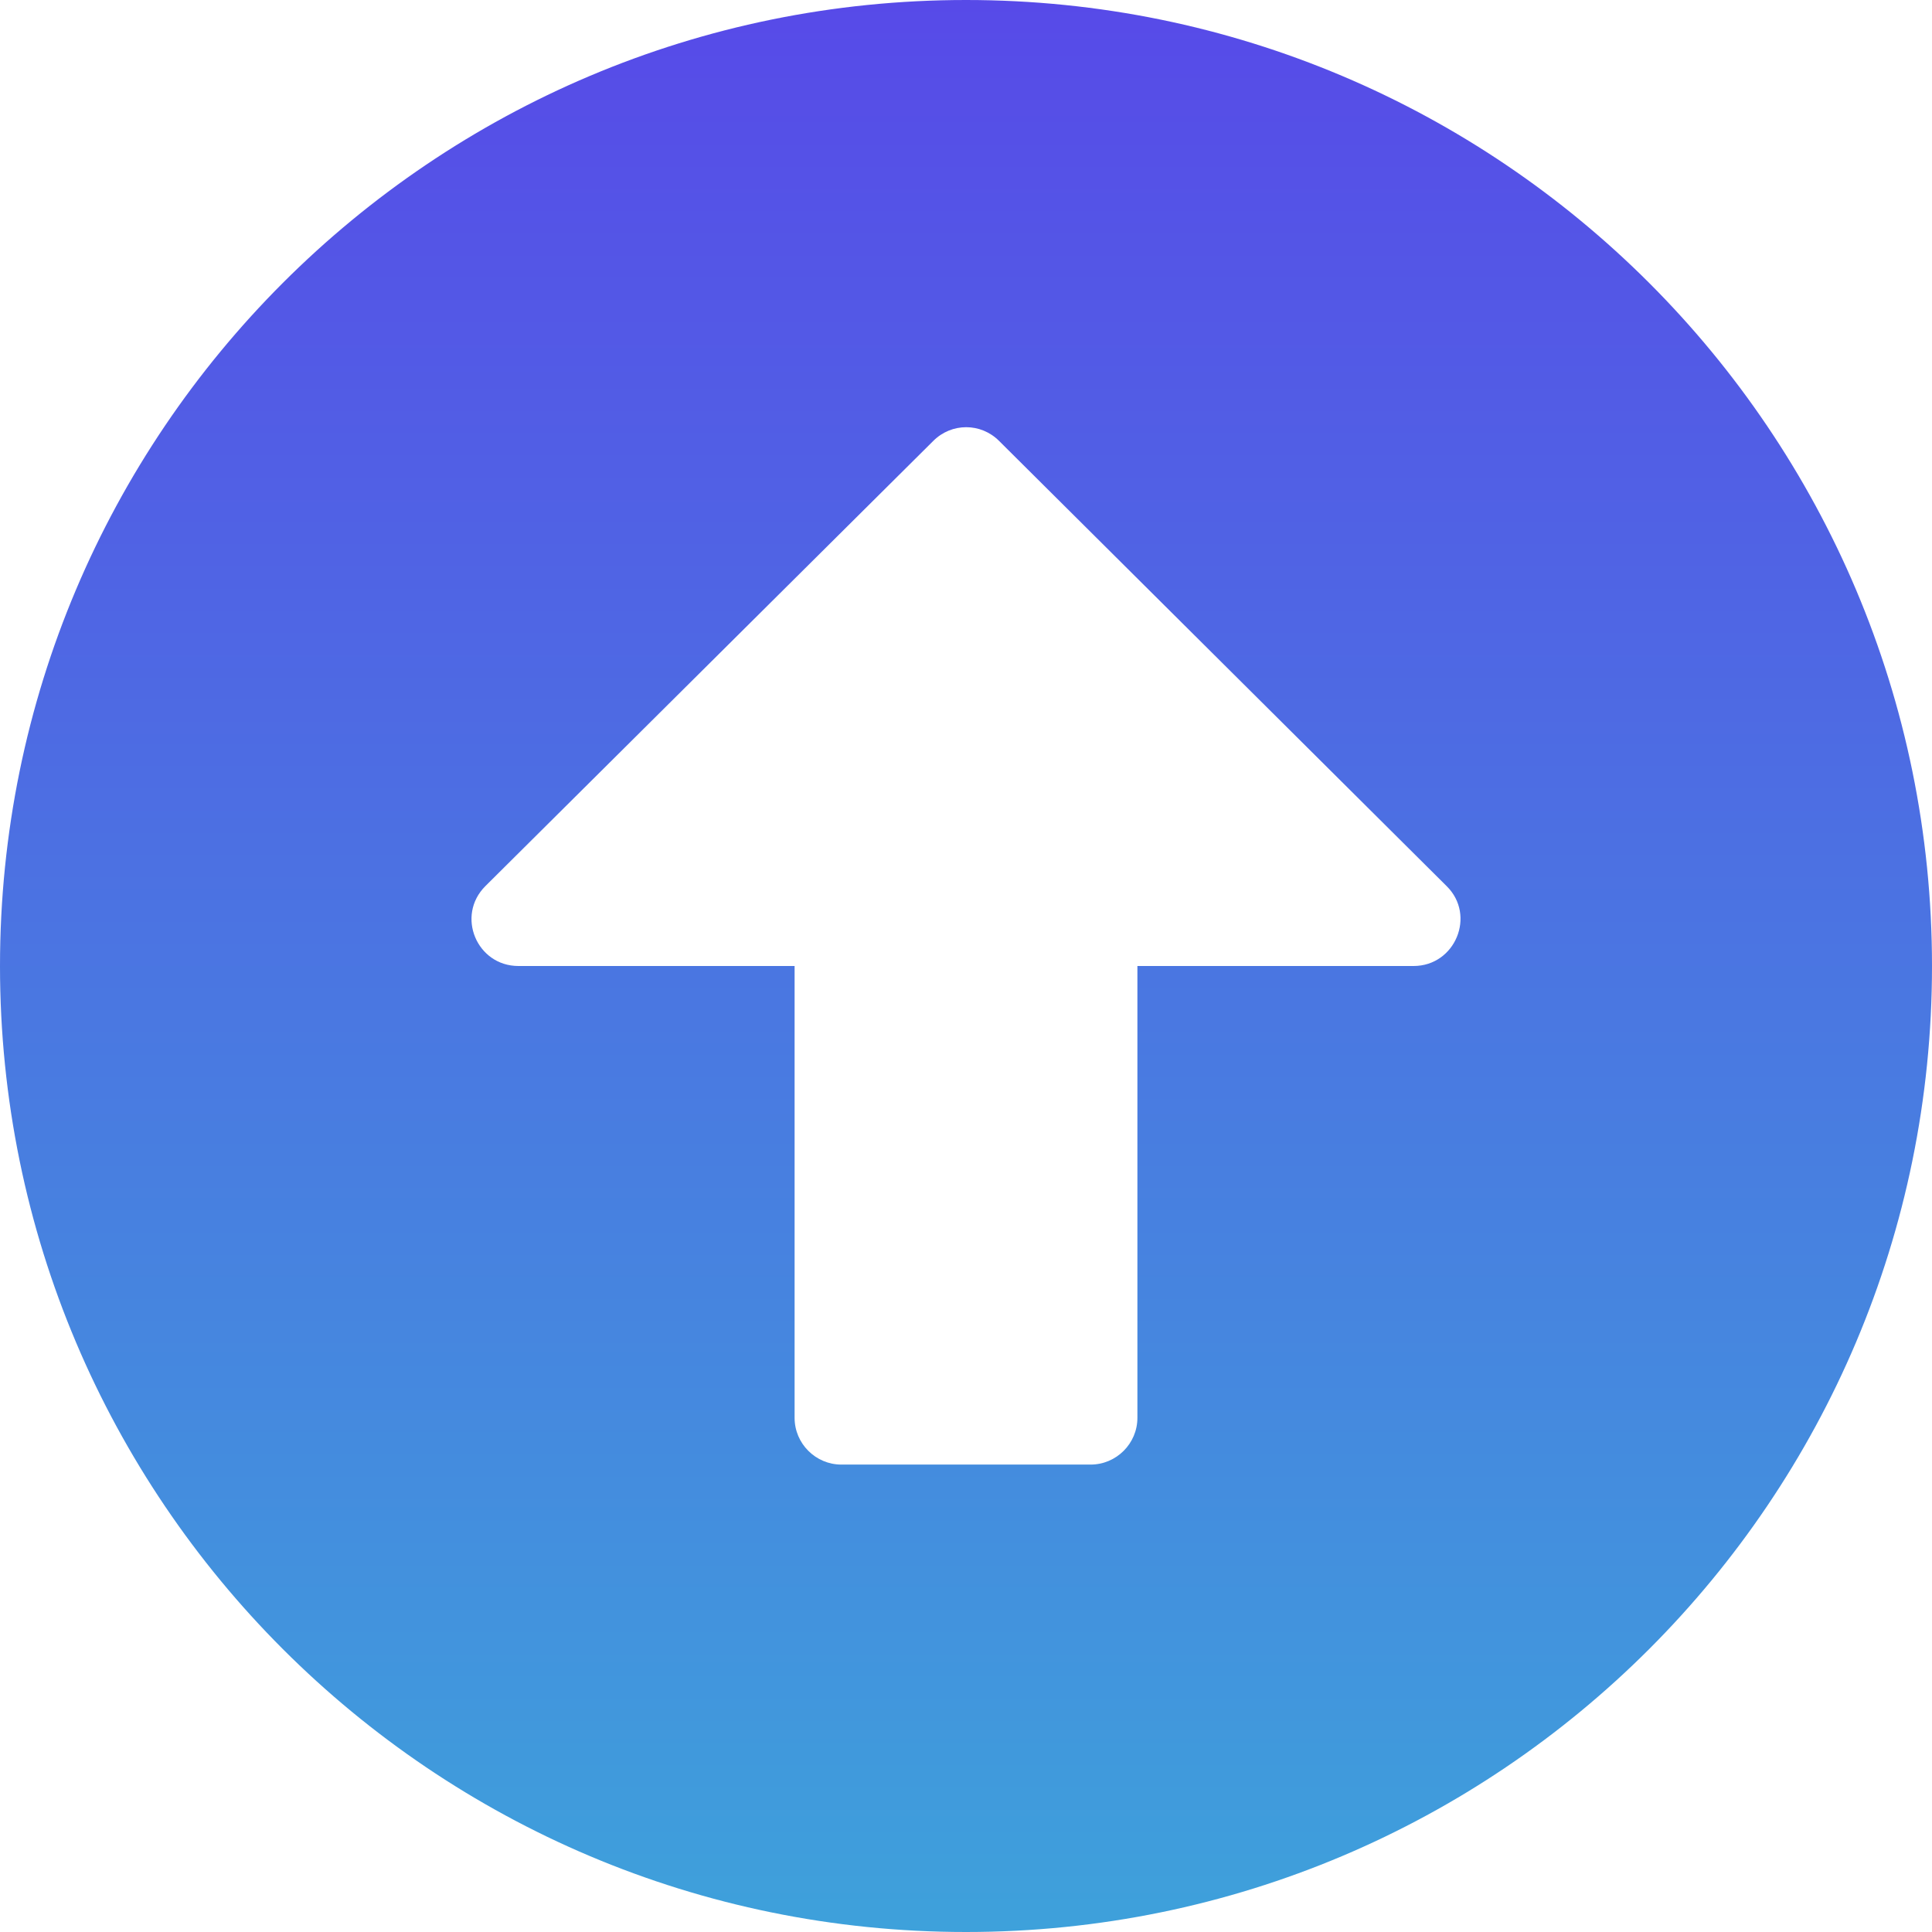
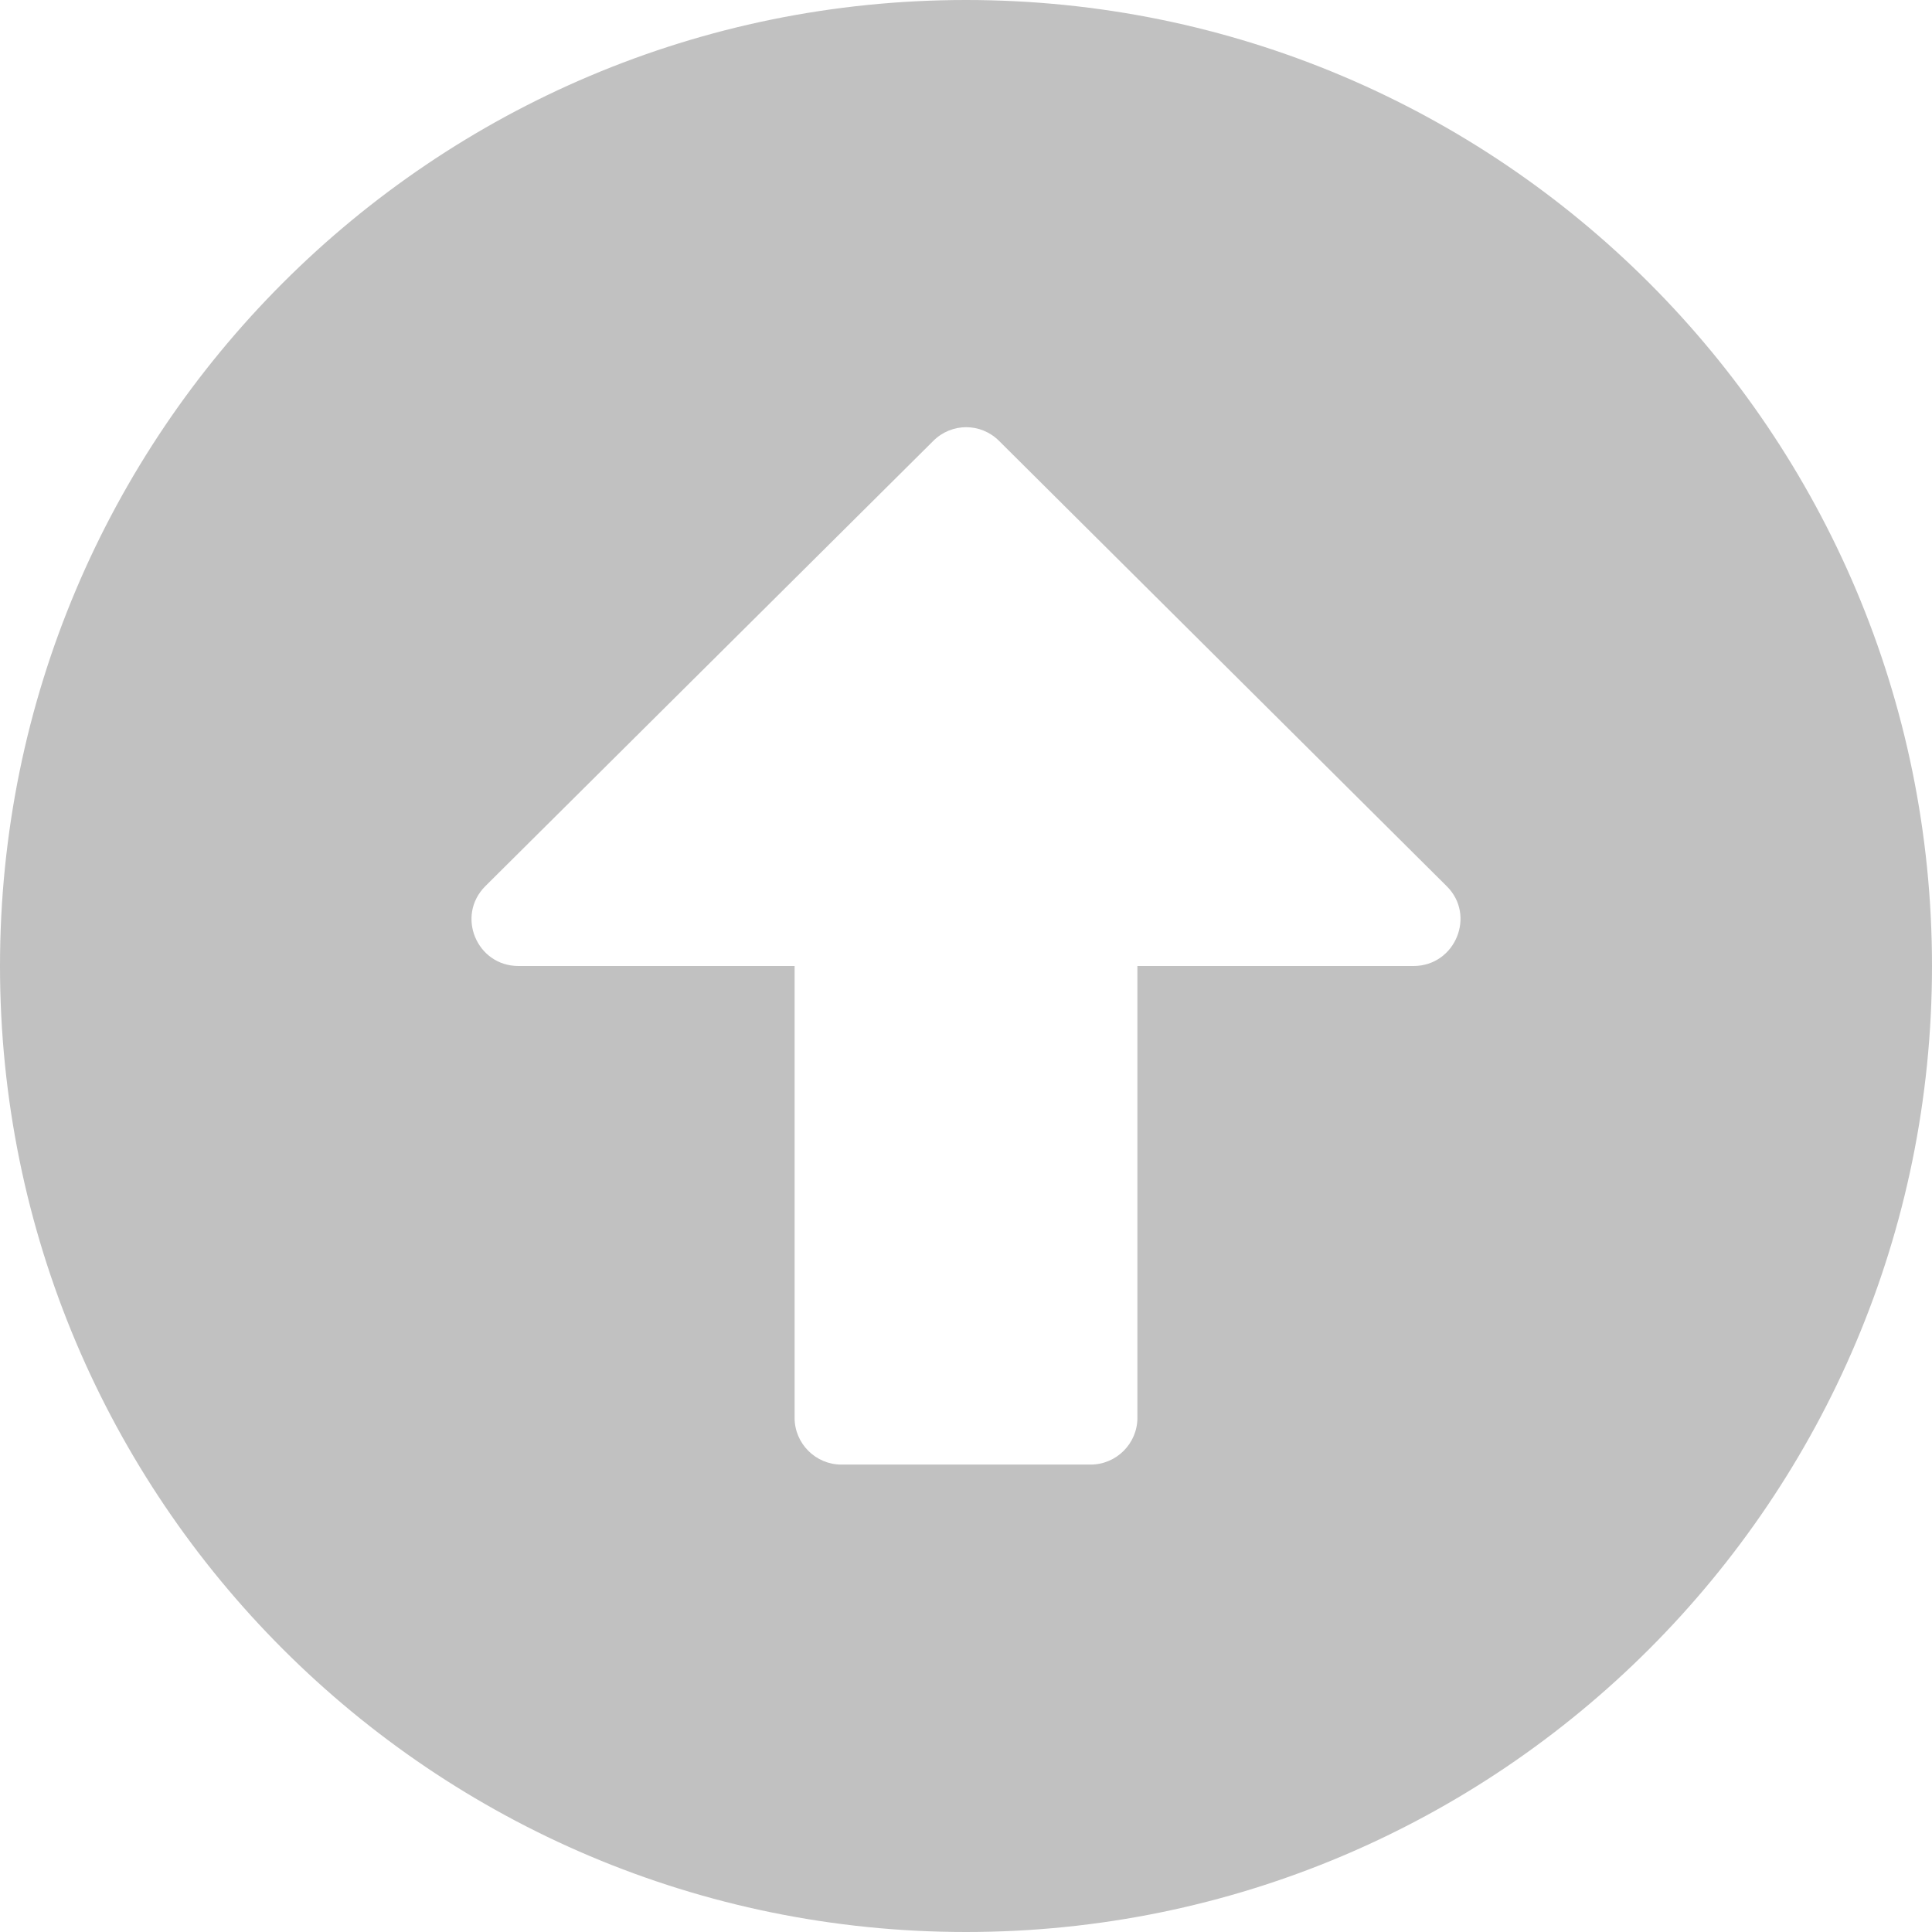
- <svg xmlns="http://www.w3.org/2000/svg" width="32" height="32" viewBox="0 0 32 32" fill="none">
+ <svg xmlns="http://www.w3.org/2000/svg" width="52" height="52" viewBox="0 0 32 32" fill="none">
  <path d="M0 16C0 7.161 7.161 0 16 0C24.839 0 32 7.161 32 16C32 24.839 24.839 32 16 32C7.161 32 0 24.839 0 16ZM18.839 23.484V16H23.413C24.103 16 24.452 15.161 23.961 14.677L16.548 7.303C16.245 7 15.761 7 15.458 7.303L8.039 14.677C7.548 15.168 7.897 16 8.587 16H13.161V23.484C13.161 23.91 13.51 24.258 13.935 24.258H18.064C18.49 24.258 18.839 23.91 18.839 23.484Z" fill="url(#paint0_linear_531_23)" />
  <defs>
    <linearGradient id="paint0_linear_531_23" x1="16" y1="0" x2="16" y2="32" gradientUnits="userSpaceOnUse">
-       <stop stop-color="#574AE8" />
-       <stop offset="1" stop-color="#3EA1DB" />
+       <stop stop-color="#c1c1c1" />
+       <stop offset="1" stop-color="#c1c1c1" />
    </linearGradient>
  </defs>
</svg>
